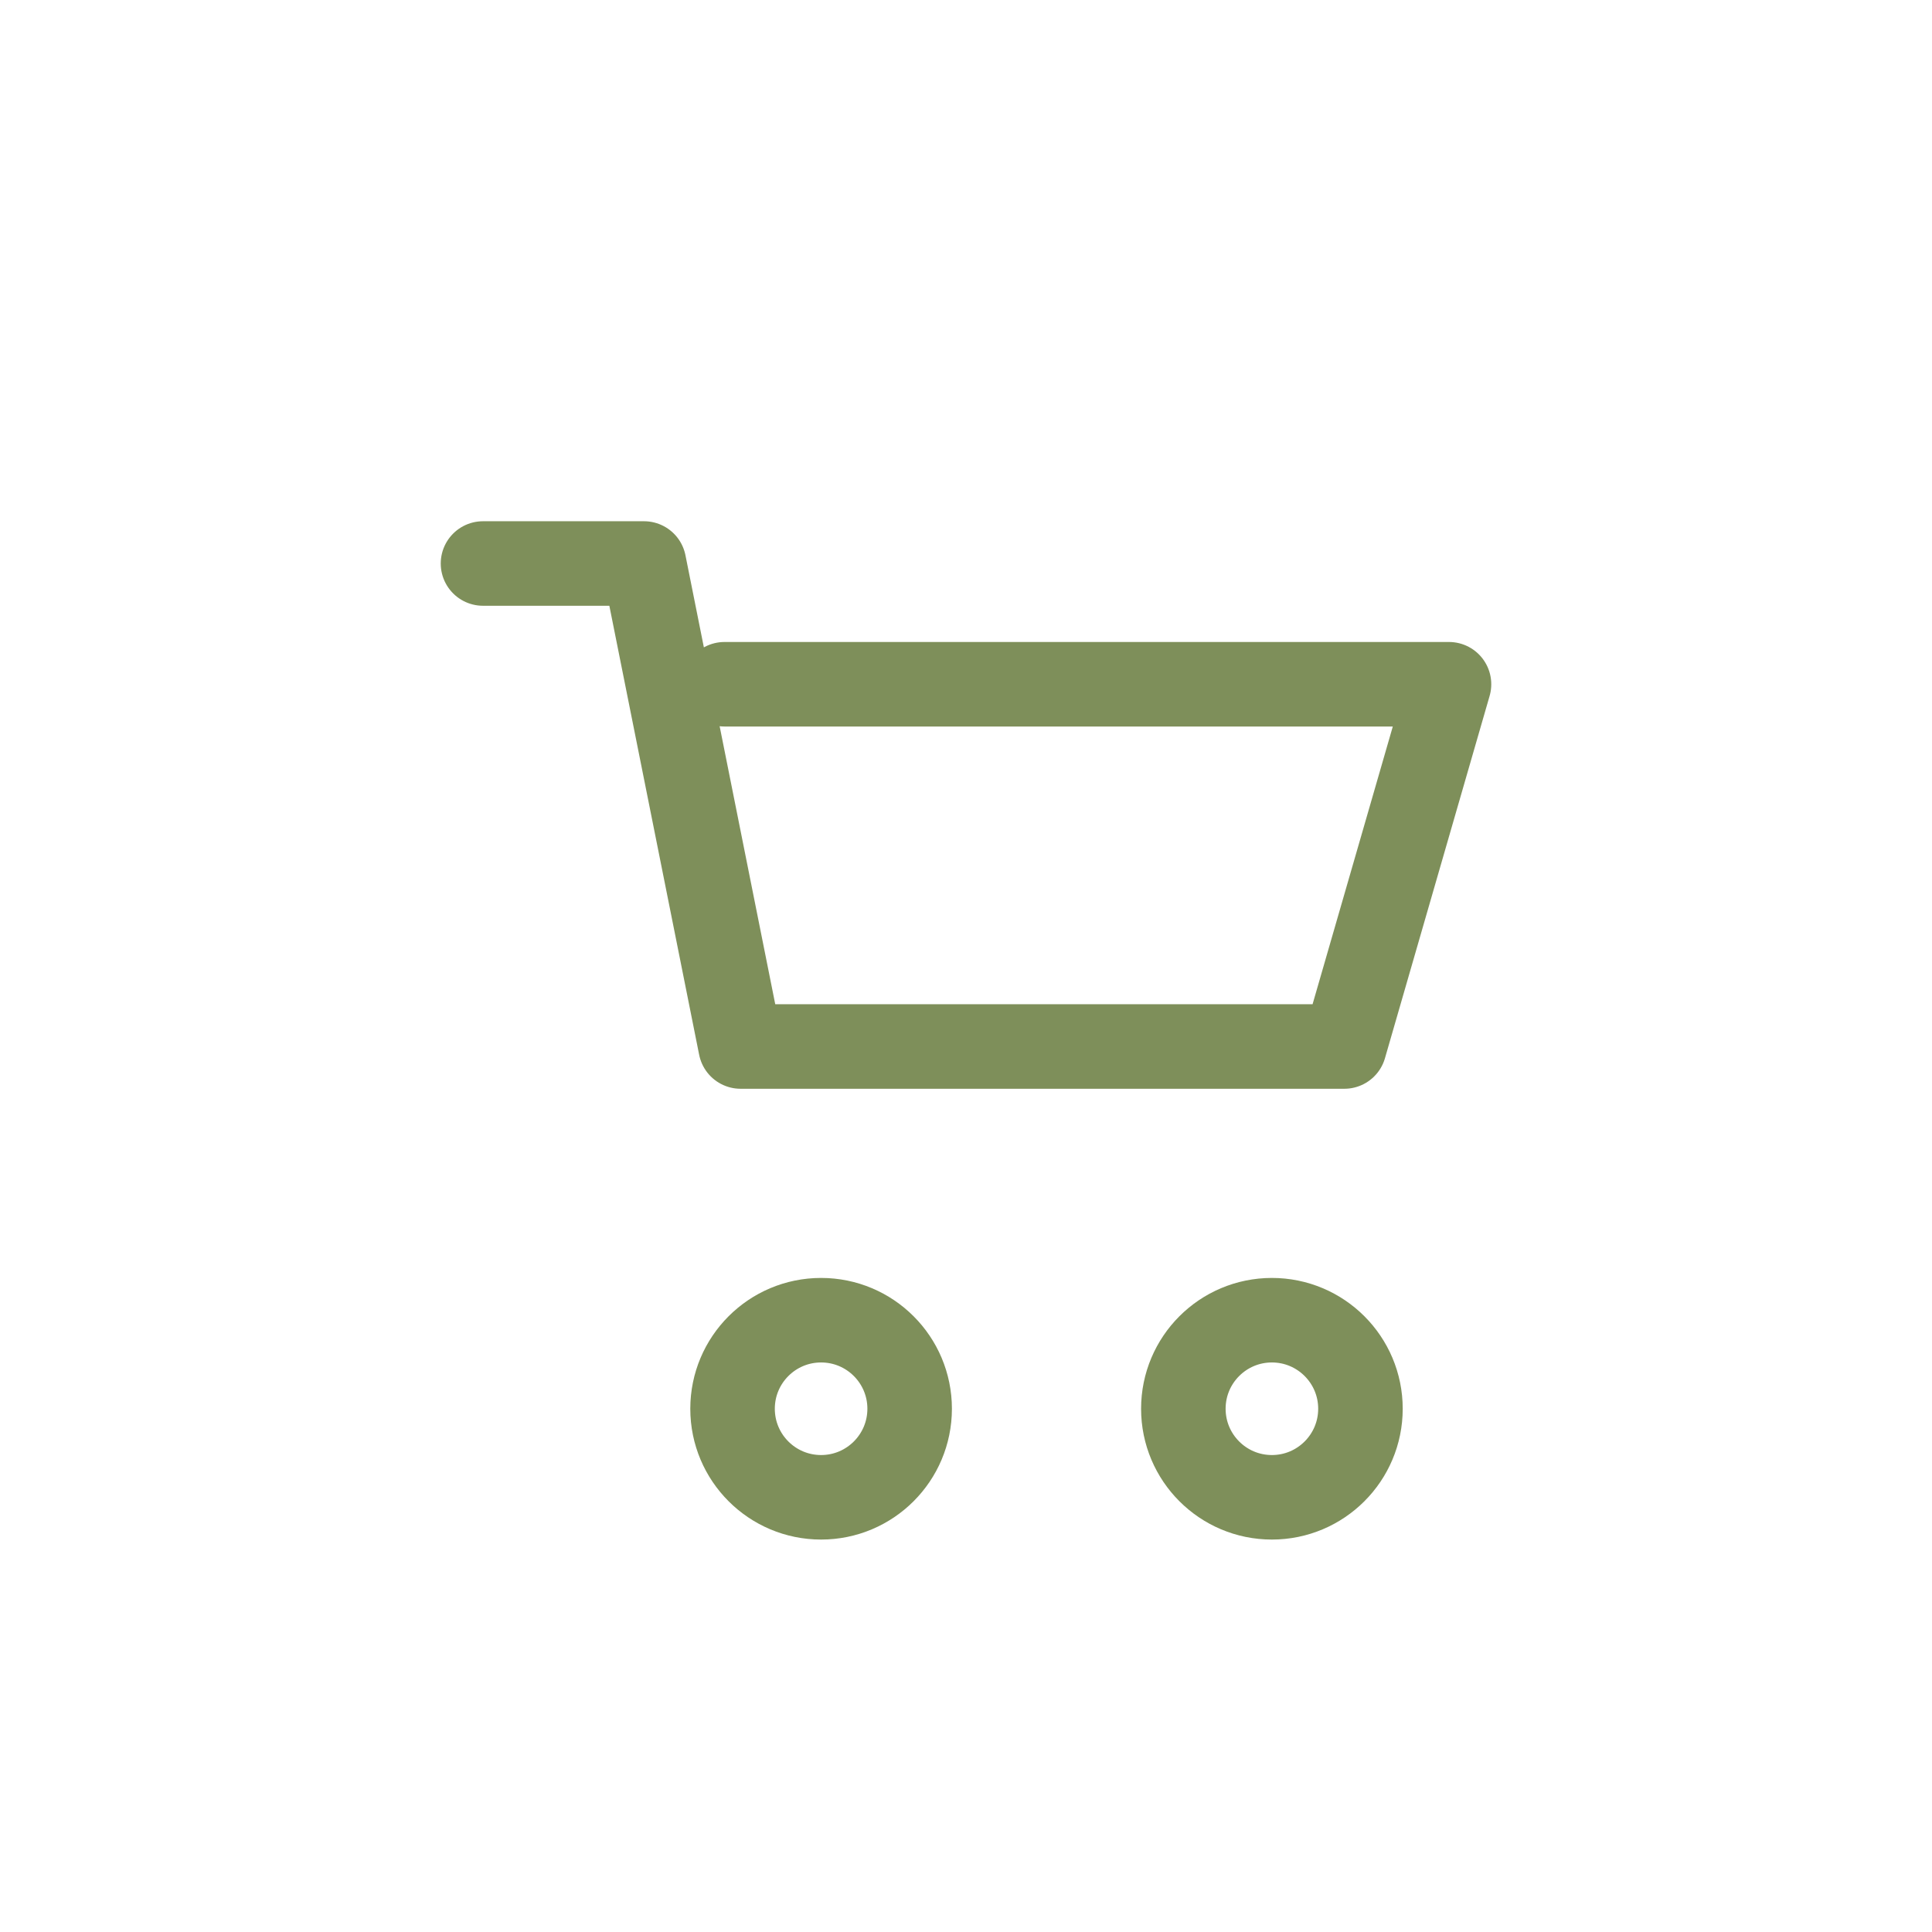
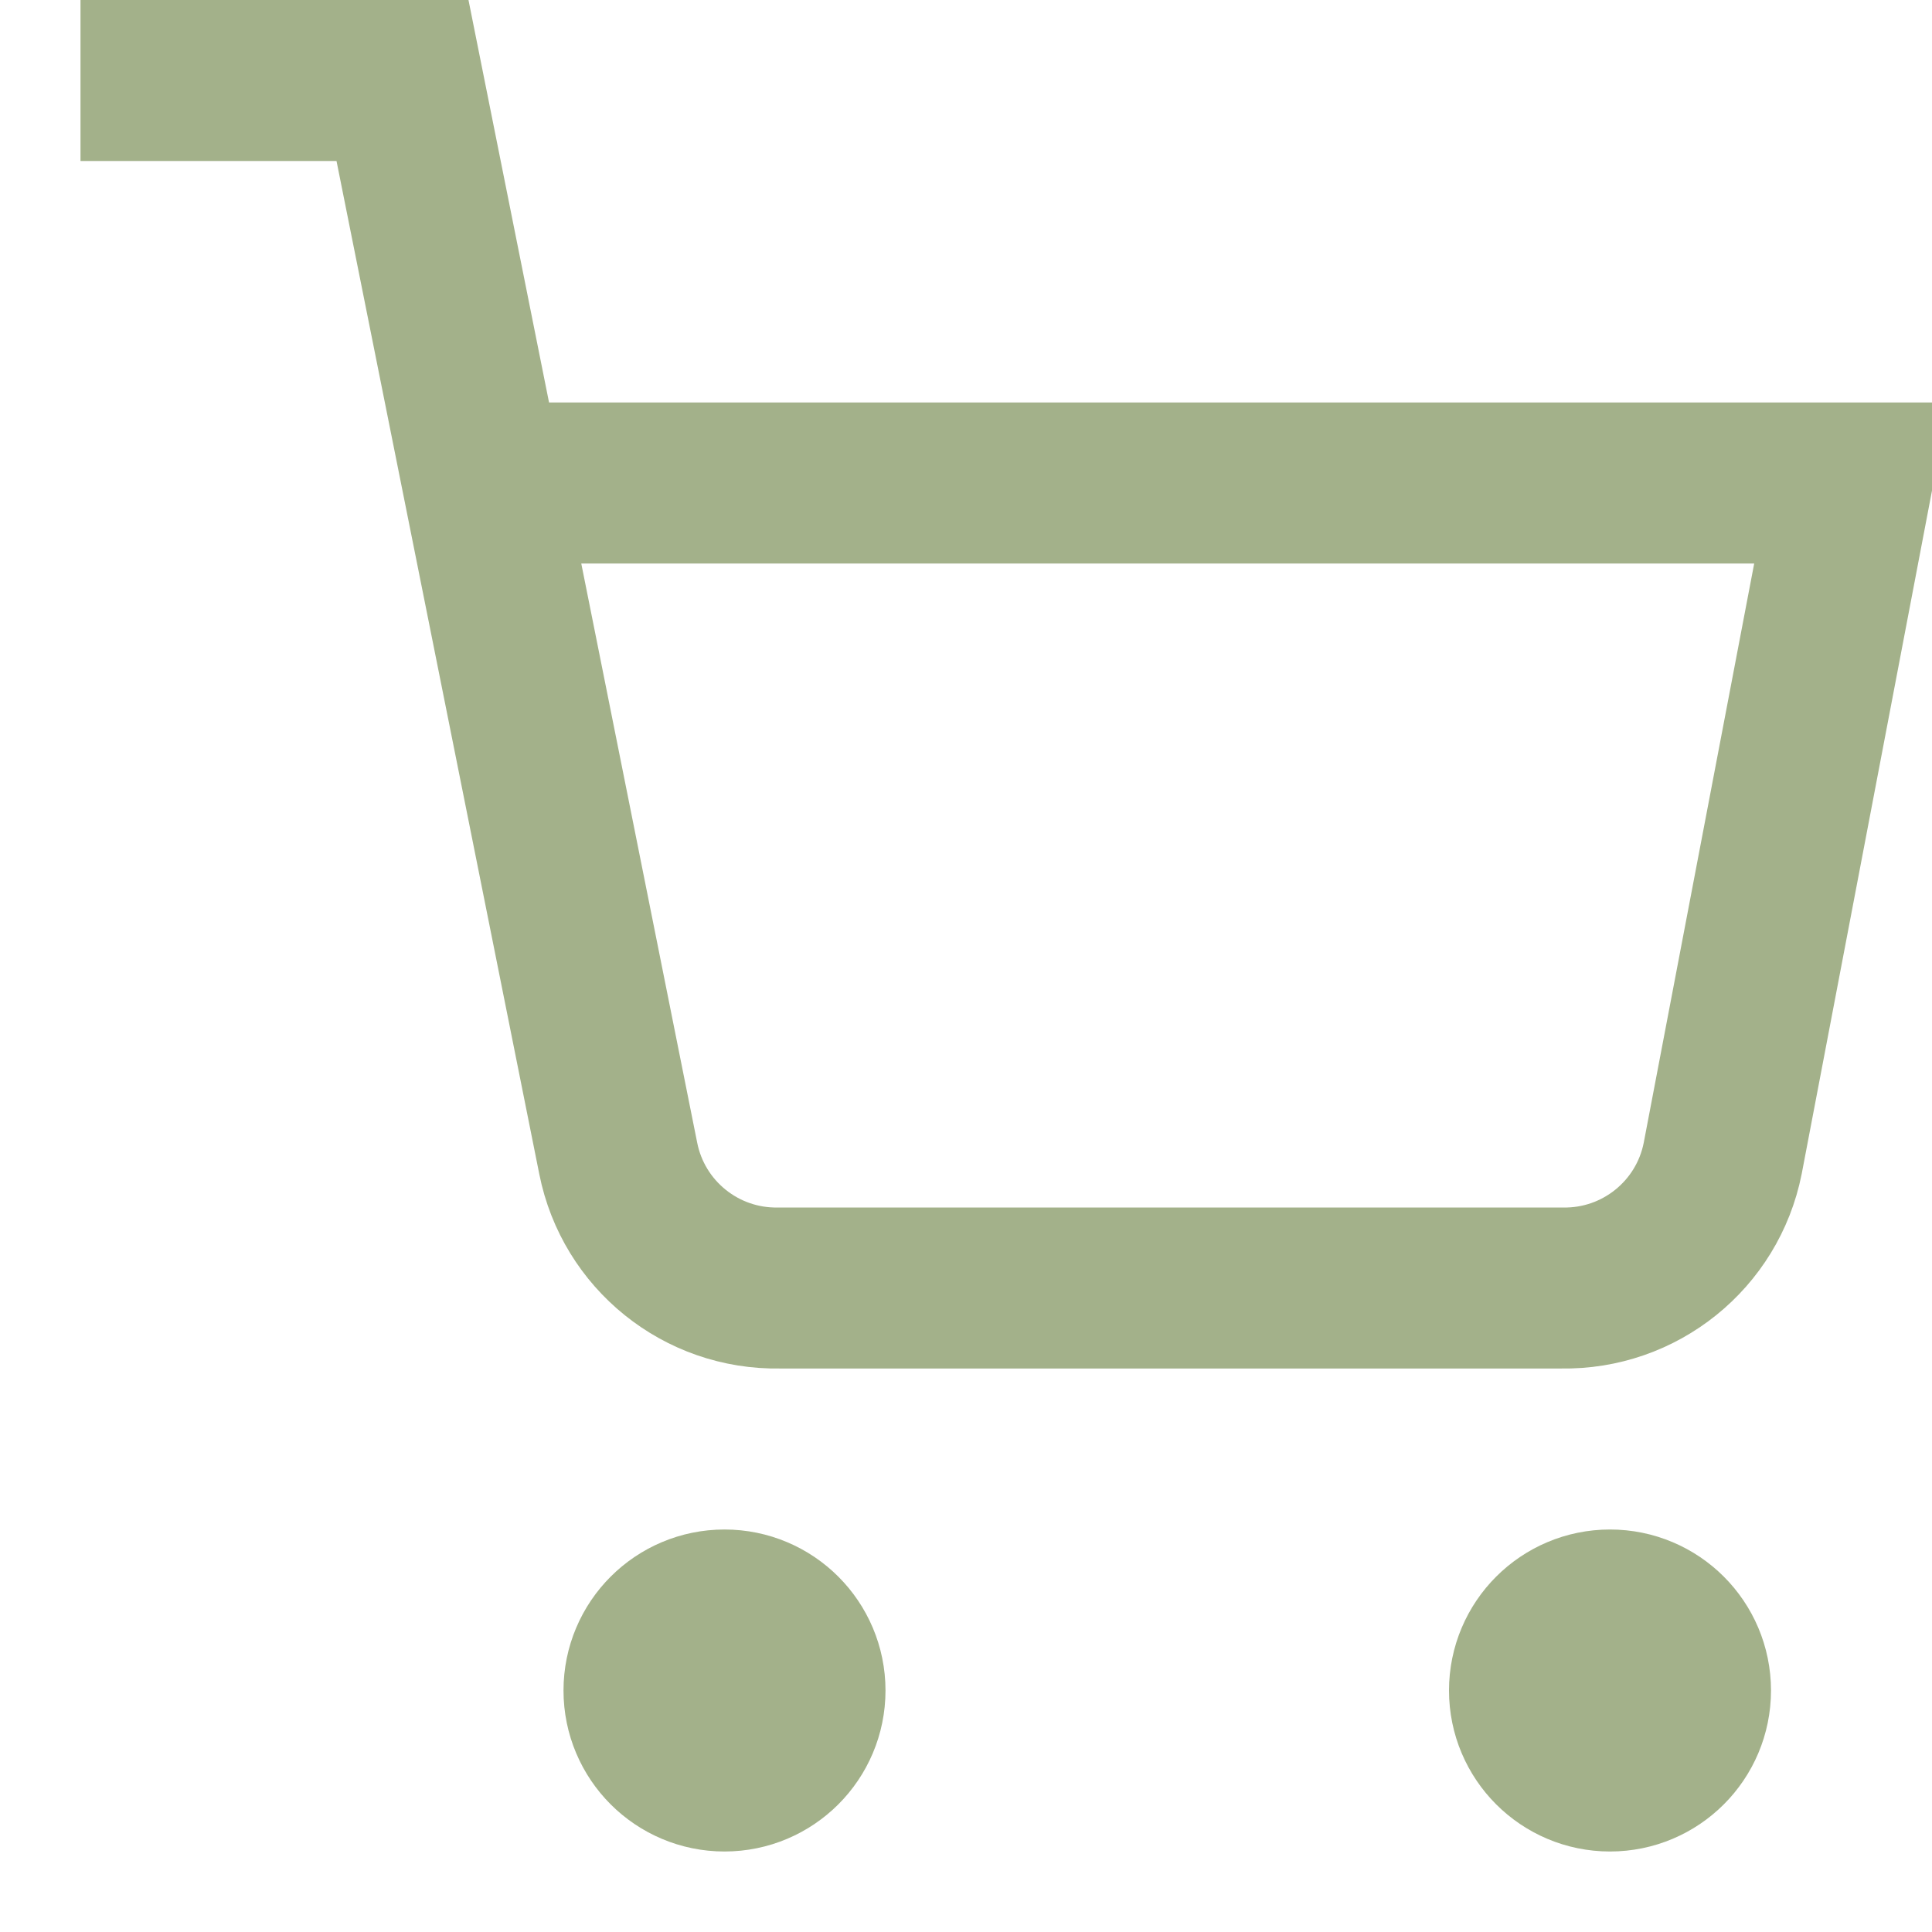
- <svg xmlns="http://www.w3.org/2000/svg" viewBox="0 0 24 24" fill="none" stroke="#7E8F5A" stroke-width="1.05">
-   <path d="M6 7h2l1.2 6h7.5l1.3-4.5H9" stroke-linecap="round" stroke-linejoin="round" />
-   <circle cx="10.2" cy="17.5" r="1.1" />
-   <circle cx="15.8" cy="17.5" r="1.1" />
+ <svg xmlns="http://www.w3.org/2000/svg" width="24" height="24" viewBox="0 0 24 24" fill="none" stroke="#A3B18A" stroke-width="2">
+   <circle cx="9" cy="21" r="1" />
+   <circle cx="20" cy="21" r="1" />
+   <path d="M1 1h4l2.68 13.39a2 2 0 0 0 2 1.61h9.72a2 2 0 0 0 2-1.61L23 6H6" />
</svg>
